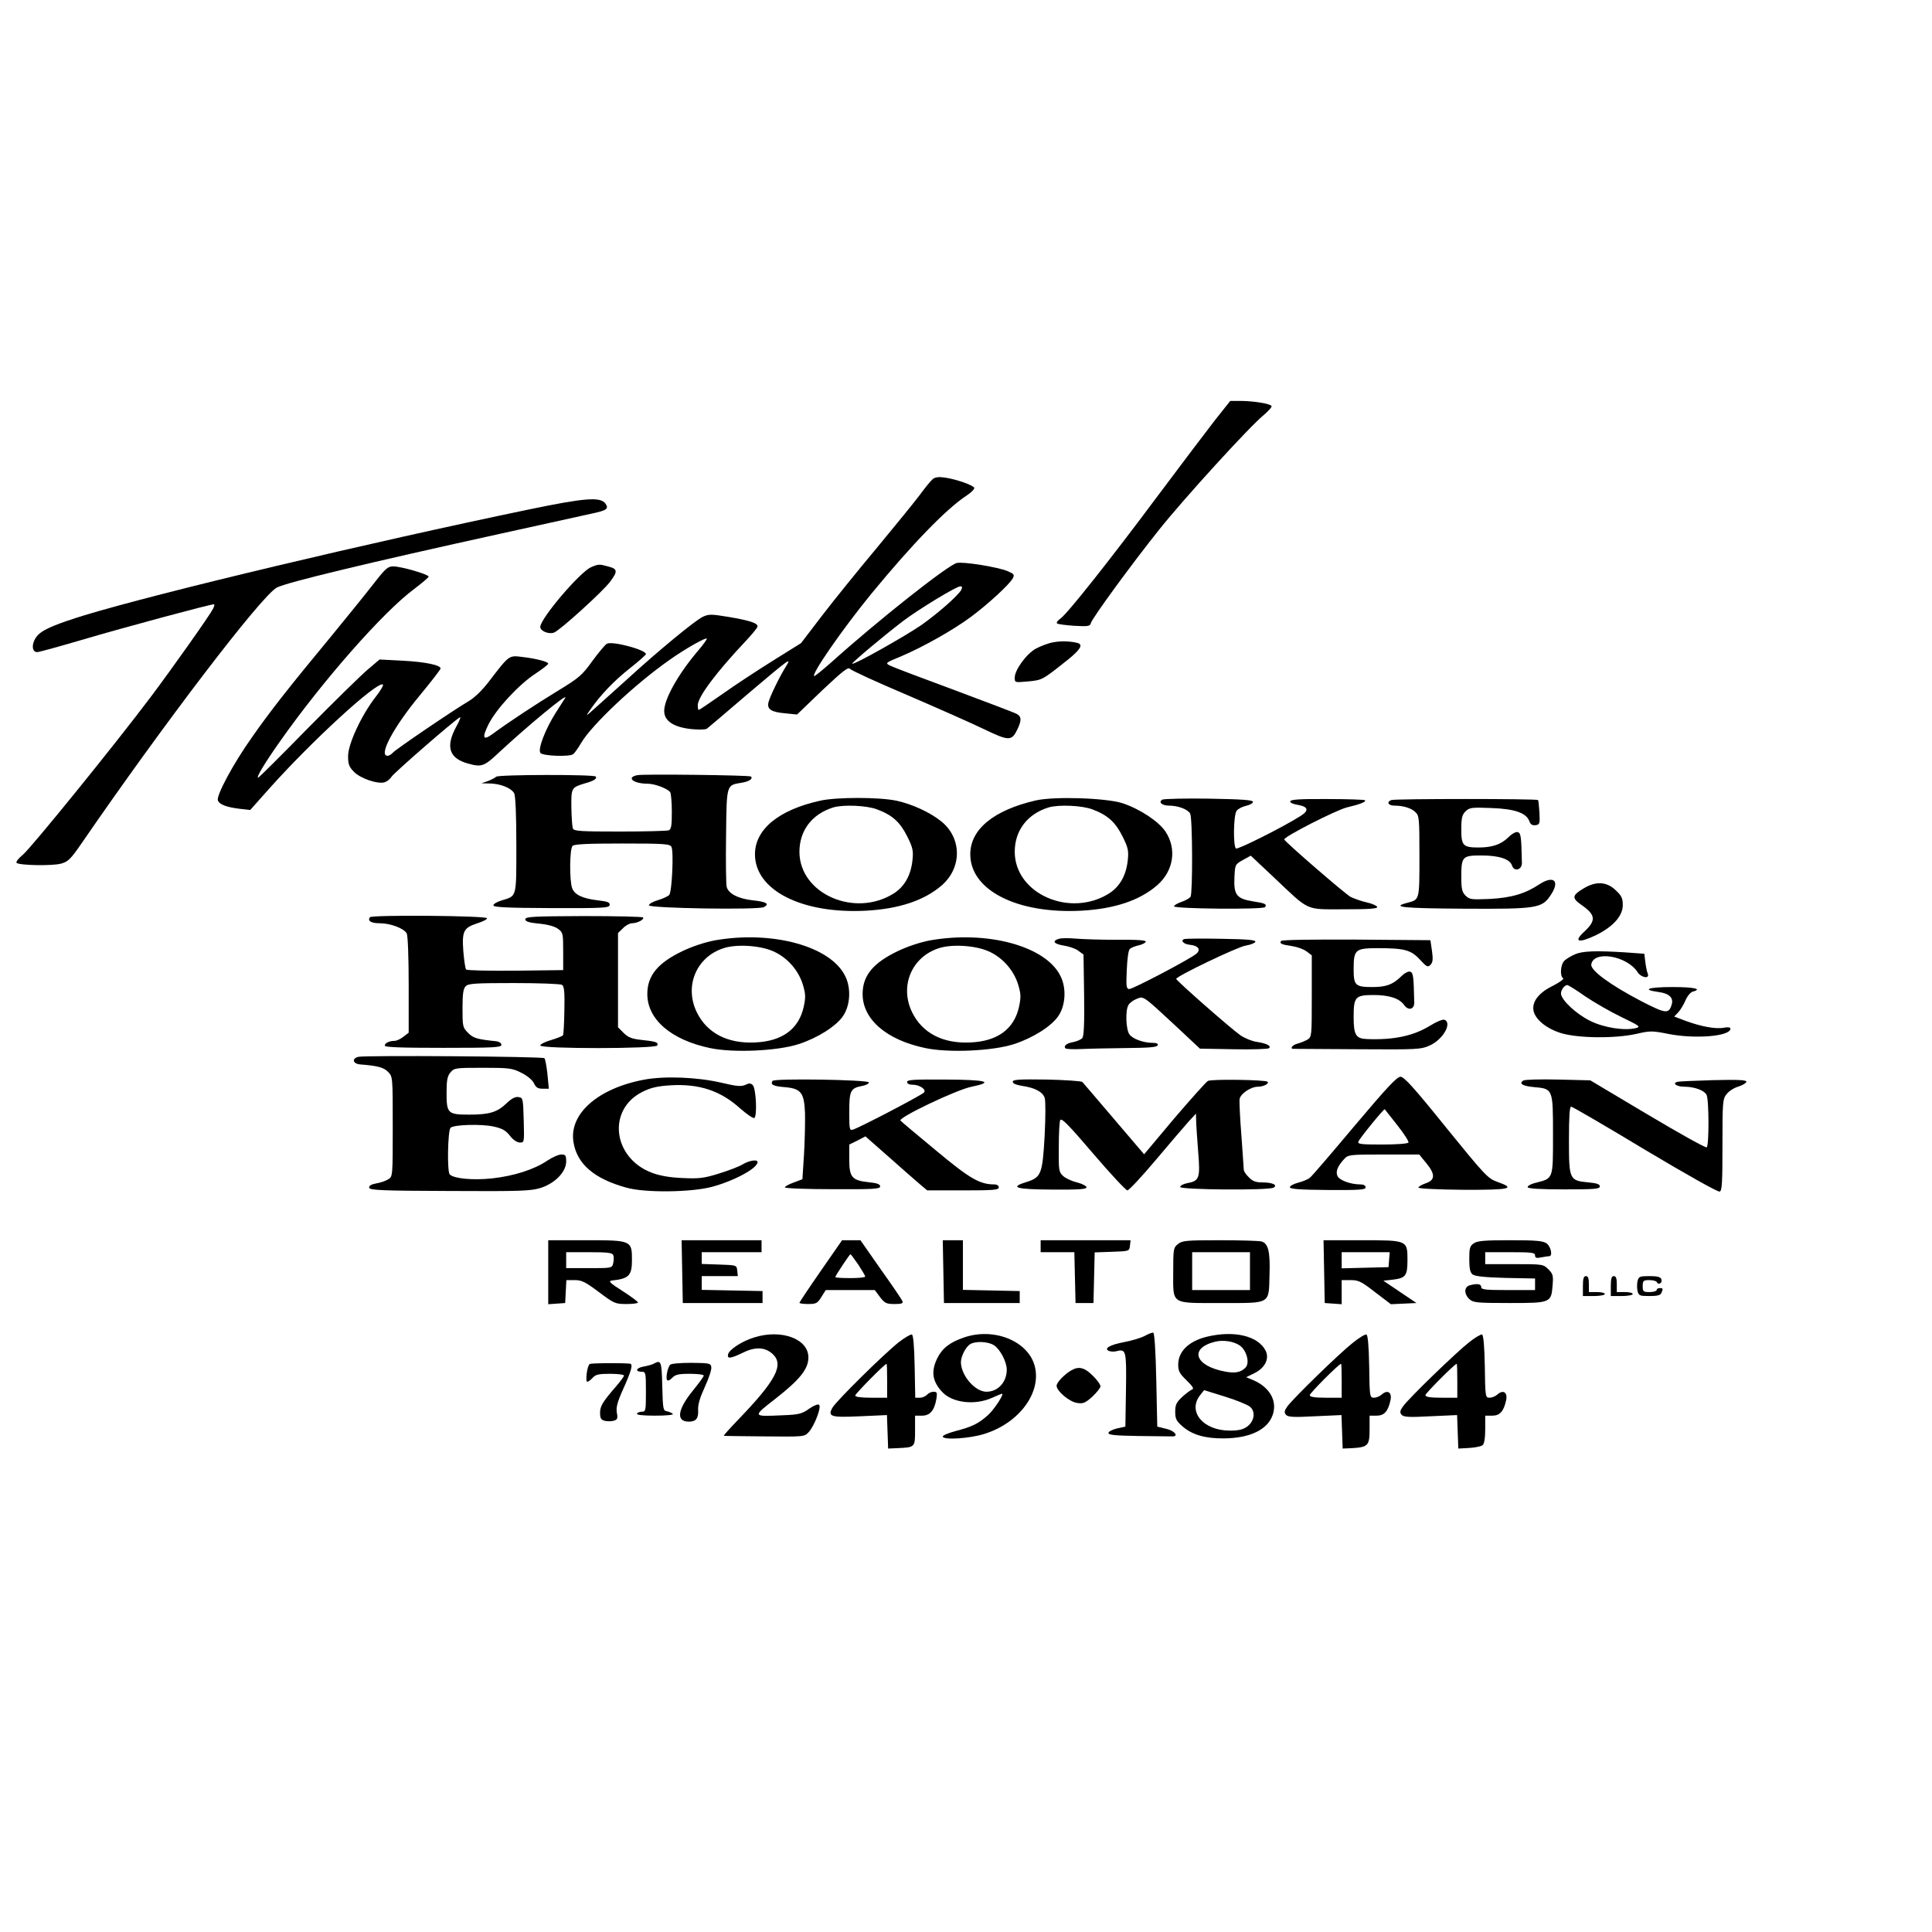
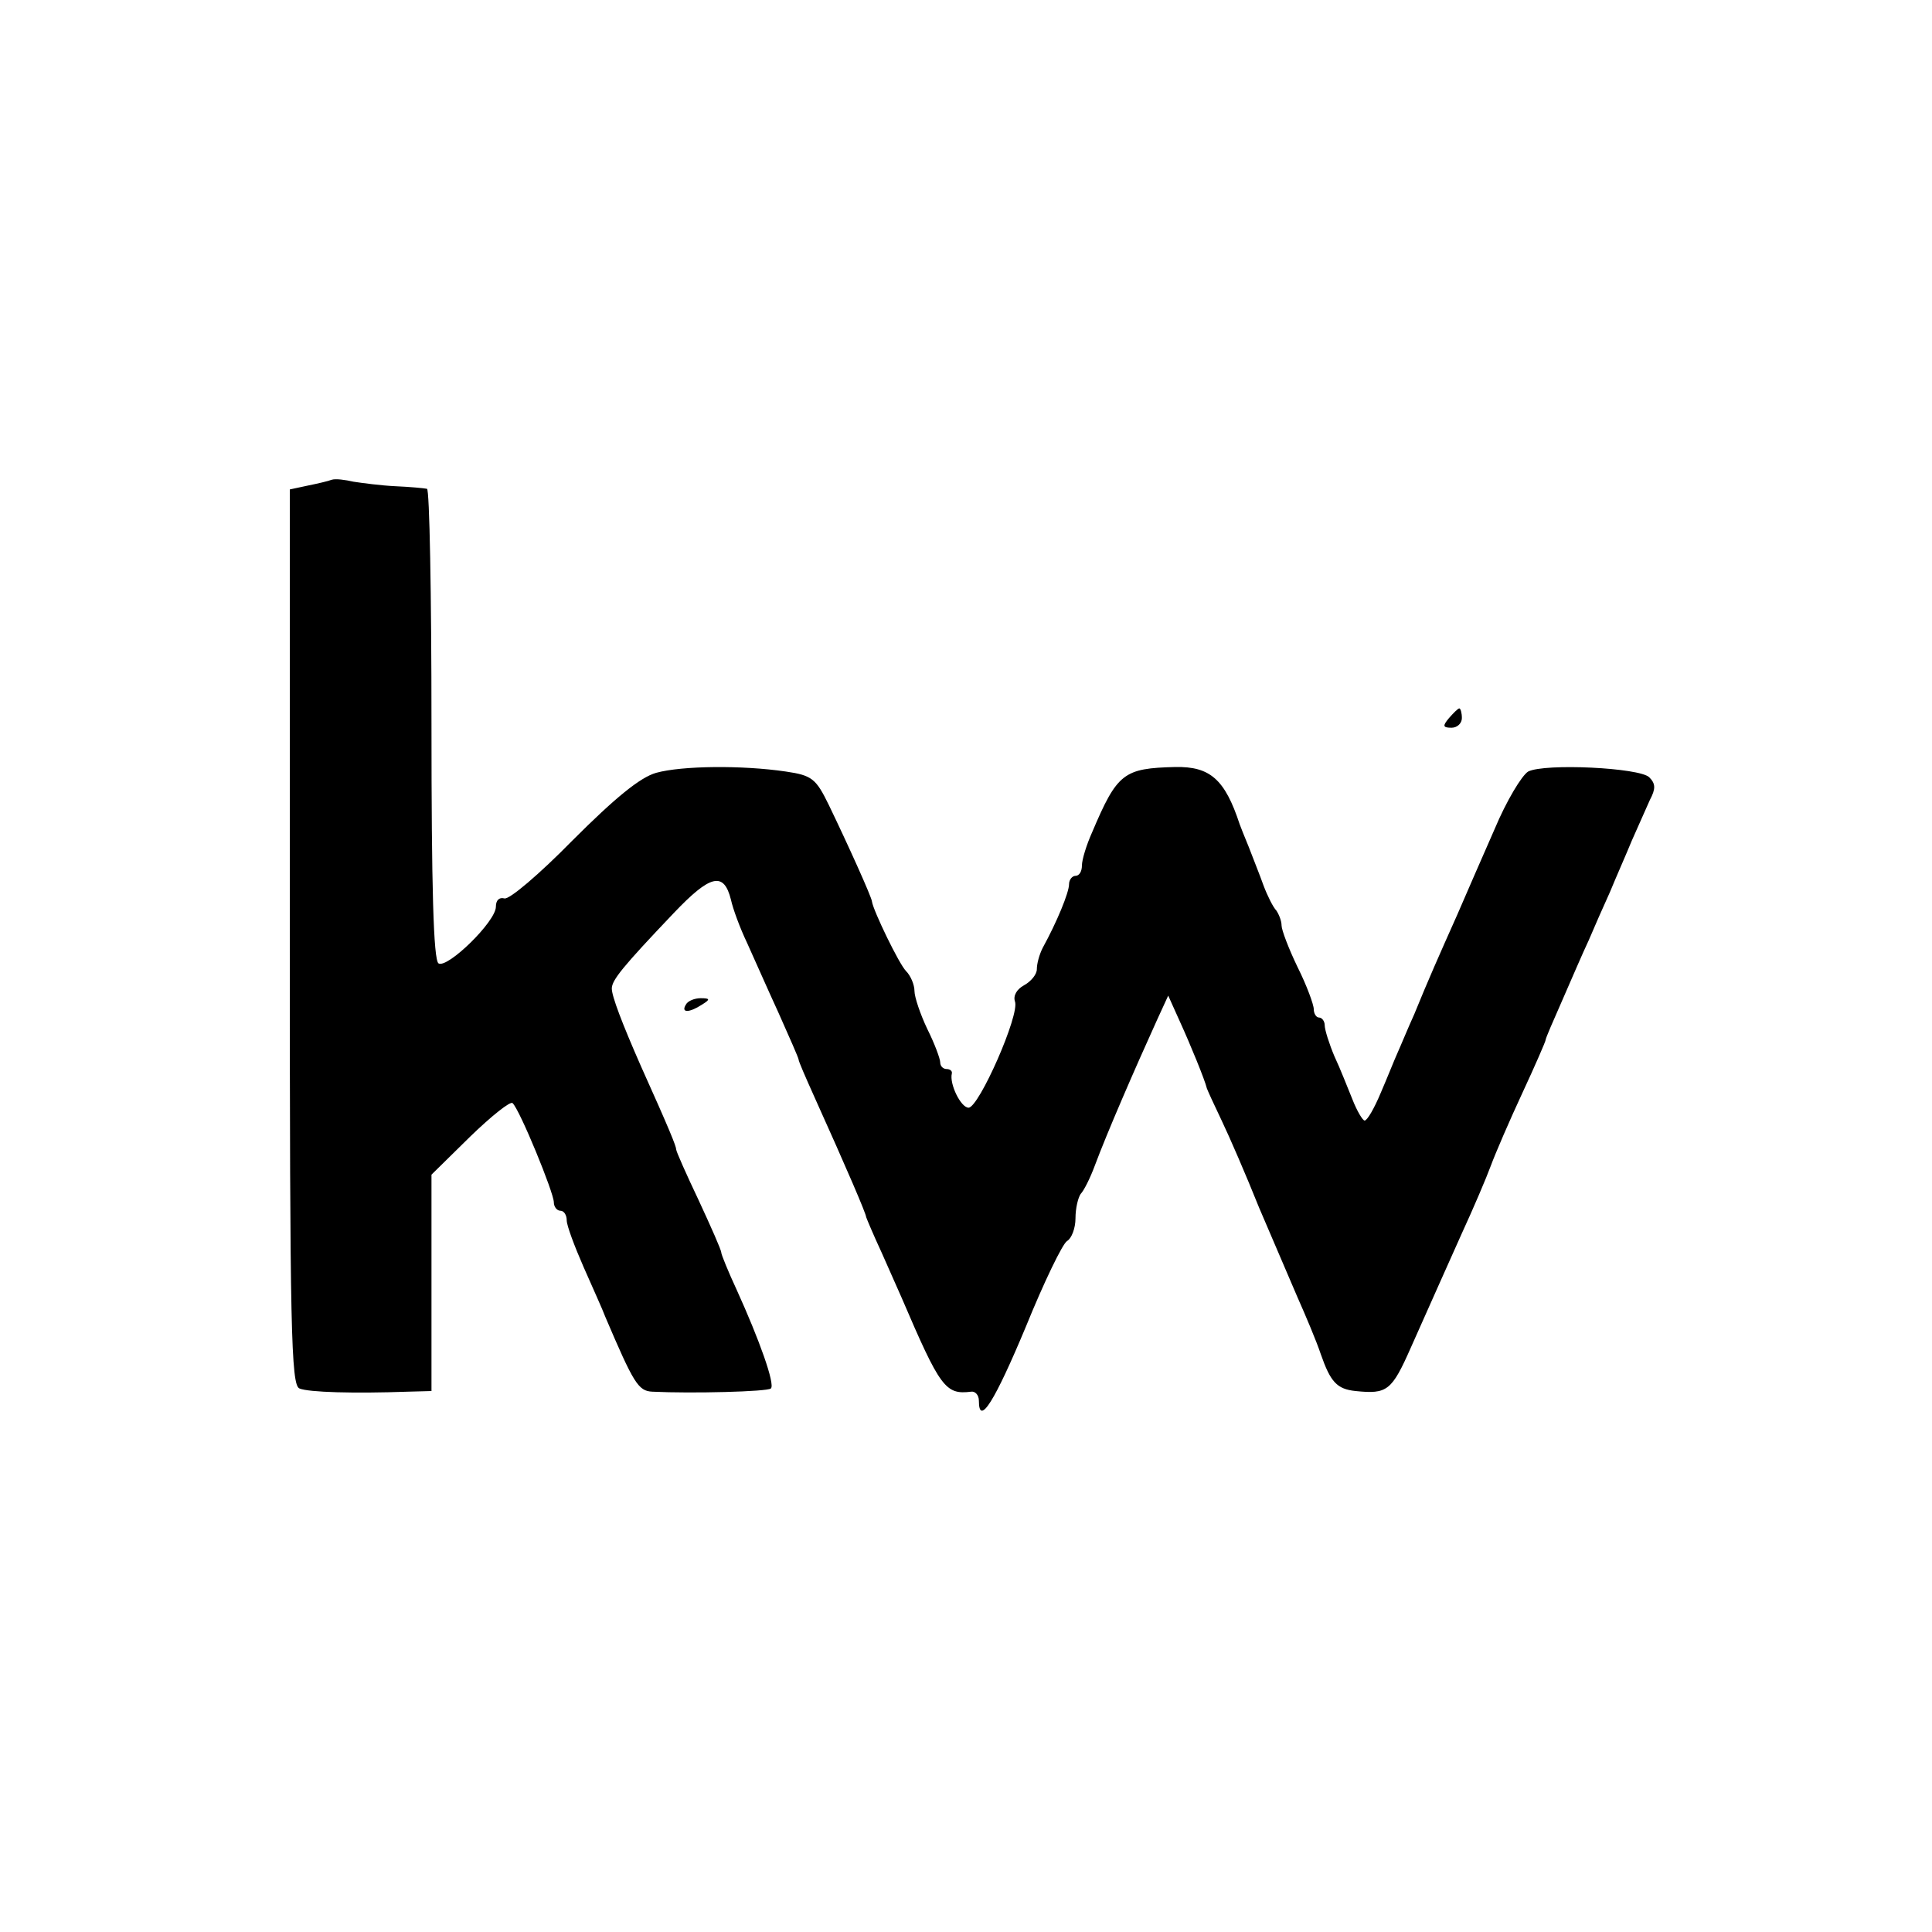
- <svg xmlns="http://www.w3.org/2000/svg" version="1.0" width="16pt" height="16pt" viewBox="0 0 16 16" preserveAspectRatio="xMidYMid meet">
-   <g transform="translate(0,16) scale(0.001651,-0.001651)" fill="#000000" stroke="none">
-     <path d="M6094 7583 c-42 -54 -169 -222 -282 -373 -242 -325 -460 -600 -493 -622 -13 -9 -21 -19 -17 -24 5 -4 43 -9 87 -12 70 -4 79 -2 83 14 7 25 203 294 343 469 121 152 454 518 526 576 24 21 41 40 37 44 -11 12 -87 24 -150 25 l-57 0 -77 -97z" />
-     <path d="M4679 7288 c-9 -7 -38 -42 -64 -78 -27 -36 -124 -155 -215 -265 -92 -110 -216 -263 -275 -340 l-107 -140 -141 -88 c-77 -48 -191 -123 -253 -167 -63 -44 -116 -80 -119 -80 -3 0 -5 10 -5 23 0 42 92 165 242 324 32 34 58 66 58 72 0 17 -41 30 -148 48 -85 14 -97 14 -127 0 -38 -18 -224 -171 -379 -313 -60 -54 -132 -119 -160 -144 -49 -44 -50 -44 -26 -10 51 74 118 144 197 207 46 36 83 69 83 73 0 22 -170 67 -196 52 -9 -5 -42 -45 -73 -87 -51 -71 -66 -84 -171 -148 -107 -65 -253 -161 -327 -216 -50 -37 -57 -23 -23 46 39 78 152 200 236 255 35 23 64 46 64 50 0 10 -62 26 -132 34 -65 8 -64 9 -162 -119 -36 -48 -76 -86 -105 -103 -75 -44 -367 -242 -381 -259 -7 -8 -19 -15 -26 -15 -47 0 30 144 161 302 58 70 105 131 105 136 0 17 -77 33 -190 39 l-116 6 -59 -50 c-33 -28 -169 -161 -302 -296 -133 -136 -245 -247 -248 -247 -11 0 29 68 108 180 213 303 518 651 675 767 39 30 72 57 72 62 0 11 -138 51 -177 51 -28 0 -39 -10 -99 -87 -38 -49 -132 -165 -209 -259 -217 -262 -311 -382 -401 -511 -95 -134 -180 -293 -171 -317 8 -21 44 -34 110 -42 l52 -6 97 109 c211 236 534 533 568 521 6 -2 -10 -30 -36 -63 -70 -90 -138 -235 -138 -297 0 -41 5 -54 31 -80 33 -32 116 -61 152 -51 11 3 27 15 35 28 13 20 311 280 343 298 6 4 -2 -18 -19 -48 -54 -100 -35 -158 60 -184 67 -19 81 -14 151 52 145 135 355 309 336 277 -5 -8 -26 -41 -46 -72 -53 -83 -93 -186 -78 -204 12 -15 145 -20 164 -6 6 4 24 29 40 56 52 90 269 295 445 418 76 54 179 112 185 106 3 -2 -16 -29 -41 -58 -105 -123 -178 -255 -172 -312 4 -46 51 -75 135 -84 37 -4 72 -3 79 2 6 5 97 81 200 170 217 184 226 190 197 143 -32 -50 -81 -152 -88 -180 -9 -35 13 -50 84 -56 l59 -6 127 122 c104 98 130 118 139 107 6 -8 135 -67 286 -131 151 -65 325 -142 387 -172 125 -60 138 -60 167 1 21 45 20 63 -4 76 -10 6 -153 60 -316 121 -163 60 -308 115 -321 122 -23 12 -21 14 55 45 111 47 264 133 354 200 88 66 192 162 208 192 10 18 7 22 -25 36 -50 21 -225 49 -256 41 -46 -12 -393 -286 -630 -499 -42 -37 -80 -68 -84 -68 -22 0 140 235 286 413 204 248 374 424 477 492 23 15 41 33 39 39 -4 13 -95 45 -151 52 -27 4 -47 1 -57 -8z m142 -557 c-16 -28 -113 -114 -199 -175 -78 -54 -340 -202 -347 -194 -4 4 158 140 255 214 78 59 267 174 287 174 10 0 11 -5 4 -19z" />
-     <path d="M2655 7136 c-799 -166 -1847 -415 -2231 -531 -133 -41 -199 -68 -227 -93 -38 -33 -44 -92 -10 -92 8 0 114 29 236 65 196 58 631 175 650 175 4 0 2 -10 -4 -22 -17 -34 -210 -306 -313 -443 -178 -237 -603 -761 -642 -792 -21 -17 -35 -35 -31 -40 13 -13 179 -16 223 -4 36 10 48 22 104 103 410 597 904 1244 979 1282 50 26 457 124 1126 271 215 47 419 92 454 100 75 16 86 24 68 50 -26 35 -102 29 -382 -29z" />
-     <path d="M2965 6846 c-57 -25 -255 -258 -255 -300 0 -20 43 -38 69 -28 30 11 249 210 282 256 38 51 37 63 -8 75 -47 13 -51 13 -88 -3z" />
-     <path d="M5282 6469 c-24 -4 -62 -19 -85 -31 -48 -26 -107 -107 -107 -146 0 -25 0 -25 67 -19 72 7 70 6 202 111 59 48 74 72 49 81 -34 10 -87 12 -126 4z" />
-     <path d="M2489 5795 c-5 -5 -24 -15 -42 -22 l-32 -11 43 -1 c53 -1 107 -23 121 -49 7 -13 11 -108 11 -260 0 -267 3 -254 -72 -277 -24 -7 -43 -18 -43 -25 0 -10 65 -13 290 -14 262 -1 290 1 293 15 2 14 -9 18 -60 24 -76 9 -116 28 -128 61 -14 37 -13 197 2 212 9 9 78 12 250 12 211 0 238 -2 246 -17 12 -21 3 -224 -11 -241 -5 -6 -30 -18 -56 -26 -25 -7 -46 -19 -46 -26 0 -15 548 -24 577 -9 30 16 12 27 -56 34 -73 8 -123 34 -131 68 -3 12 -5 127 -3 256 3 261 1 253 79 266 37 6 57 20 46 31 -7 7 -536 13 -569 7 -59 -11 -22 -43 50 -43 37 0 102 -25 114 -43 4 -7 8 -51 8 -98 0 -70 -3 -88 -16 -93 -9 -3 -119 -6 -245 -6 -196 0 -230 2 -235 15 -4 9 -7 56 -8 106 -1 99 0 100 69 121 44 12 62 24 53 34 -11 11 -488 10 -499 -1z" />
-     <path d="M4115 5675 c-209 -46 -328 -144 -328 -269 0 -181 236 -300 557 -283 167 9 294 52 381 128 100 88 100 234 -1 318 -56 46 -148 89 -229 106 -87 18 -298 18 -380 0z m285 -44 c77 -29 115 -64 151 -136 28 -56 31 -72 26 -119 -8 -75 -39 -131 -93 -166 -196 -124 -473 -3 -474 208 0 107 63 190 170 223 50 15 168 10 220 -10z" />
-     <path d="M5195 5676 c-211 -49 -328 -145 -328 -270 0 -181 236 -300 557 -283 167 9 294 52 381 128 82 72 99 182 41 269 -34 51 -128 113 -215 142 -85 27 -342 35 -436 14z m285 -45 c77 -29 115 -64 151 -136 28 -56 31 -72 26 -119 -8 -75 -39 -131 -93 -166 -196 -124 -473 -3 -474 208 0 107 63 190 170 223 50 15 168 10 220 -10z" />
-     <path d="M5830 5680 c-21 -13 -1 -30 34 -30 46 0 95 -19 106 -40 12 -22 13 -399 2 -417 -4 -7 -25 -19 -46 -26 -20 -7 -37 -17 -37 -22 1 -13 448 -17 457 -4 9 15 2 19 -62 29 -81 13 -96 33 -92 119 3 65 3 66 42 88 l40 22 119 -112 c179 -169 152 -157 350 -157 126 0 168 3 165 12 -2 6 -26 17 -54 23 -27 6 -62 19 -79 27 -29 16 -327 274 -333 288 -5 13 261 148 314 161 64 15 98 28 91 36 -3 3 -88 6 -188 6 -134 1 -184 -2 -187 -11 -2 -7 12 -14 37 -18 54 -9 59 -29 13 -57 -85 -54 -312 -168 -322 -162 -15 9 -13 168 3 189 7 10 29 21 47 25 19 4 35 13 35 20 0 9 -51 13 -221 16 -122 2 -227 -1 -234 -5z" />
-     <path d="M6979 5678 c-26 -10 -15 -28 15 -28 44 0 85 -12 105 -32 20 -18 21 -29 21 -222 0 -221 1 -217 -59 -233 -86 -22 -29 -28 282 -30 364 -2 391 2 434 66 50 73 18 104 -56 56 -71 -47 -139 -67 -247 -73 -94 -4 -103 -3 -123 17 -17 17 -21 33 -21 92 0 104 5 109 101 109 89 0 144 -18 154 -52 11 -31 50 -20 49 15 -3 133 -5 148 -20 154 -9 3 -28 -6 -48 -26 -37 -36 -81 -51 -149 -51 -78 0 -87 9 -87 90 0 58 4 74 21 91 19 19 30 21 128 17 118 -4 176 -24 192 -65 6 -18 15 -23 32 -21 20 3 22 7 19 63 -2 33 -5 61 -7 63 -7 7 -717 7 -736 0z" />
-     <path d="M7944 5235 c-59 -35 -61 -49 -10 -84 70 -49 73 -77 14 -132 -57 -52 -32 -61 55 -20 87 42 137 97 137 152 0 35 -6 47 -36 75 -45 43 -99 46 -160 9z" />
-     <path d="M1855 5090 c-12 -19 7 -30 50 -30 54 0 122 -26 135 -51 6 -10 10 -122 10 -258 l0 -240 -26 -20 c-15 -12 -35 -21 -45 -21 -26 0 -49 -11 -49 -24 0 -8 80 -11 293 -11 253 0 292 2 292 15 0 9 -11 16 -25 18 -97 10 -115 15 -142 42 -27 27 -28 32 -28 124 0 73 4 98 16 110 13 14 49 16 242 16 125 0 233 -4 241 -9 11 -7 14 -35 12 -127 -1 -65 -4 -121 -7 -126 -3 -4 -30 -15 -60 -24 -29 -8 -54 -21 -54 -27 0 -18 582 -17 587 0 6 16 -6 20 -81 28 -47 5 -66 13 -88 35 l-28 28 0 237 0 236 25 24 c13 14 34 25 45 25 26 0 62 18 56 29 -3 4 -137 7 -298 7 -254 -1 -293 -3 -293 -16 0 -11 17 -17 69 -22 44 -4 79 -14 95 -26 25 -18 26 -24 26 -113 l0 -94 -239 -3 c-132 -1 -243 1 -248 6 -4 4 -10 46 -14 92 -7 101 1 117 71 140 26 8 48 19 48 25 3 13 -580 18 -588 5z" />
-     <path d="M3585 4974 c-48 -9 -112 -30 -160 -53 -126 -60 -178 -124 -178 -216 0 -127 119 -230 314 -271 117 -25 339 -15 446 20 95 31 188 90 222 141 36 53 41 139 11 199 -72 151 -367 231 -655 180z m292 -54 c70 -30 126 -93 149 -164 15 -49 16 -65 6 -113 -24 -113 -108 -176 -247 -181 -136 -6 -238 47 -289 150 -65 131 -4 279 134 323 64 21 181 14 247 -15z" />
-     <path d="M4665 4974 c-48 -9 -112 -30 -160 -53 -126 -60 -178 -124 -178 -216 0 -127 119 -230 314 -271 117 -25 339 -15 446 20 95 31 188 90 222 141 36 53 41 139 11 199 -72 151 -367 231 -655 180z m292 -54 c70 -30 126 -93 149 -164 15 -49 16 -65 6 -113 -24 -113 -108 -176 -247 -181 -136 -6 -238 47 -289 150 -65 131 -4 279 134 323 64 21 181 14 247 -15z" />
-     <path d="M5312 4982 c-37 -11 -26 -26 24 -34 26 -4 59 -15 73 -26 l26 -19 3 -203 c2 -139 -1 -207 -9 -216 -6 -7 -26 -16 -45 -20 -35 -6 -51 -20 -39 -32 3 -3 38 -5 78 -3 40 2 141 4 226 5 114 1 155 4 158 14 3 8 -5 12 -24 12 -48 0 -102 20 -118 43 -17 24 -21 118 -5 146 5 10 23 24 40 31 37 15 30 20 194 -132 l125 -117 168 -3 c92 -2 172 1 178 5 14 11 -10 24 -61 32 -23 3 -60 18 -82 33 -46 32 -322 274 -322 283 0 13 308 161 349 167 25 4 46 13 48 19 3 9 -40 13 -169 15 -95 2 -179 1 -186 -1 -23 -6 -6 -26 26 -29 42 -4 57 -24 34 -44 -27 -25 -319 -178 -337 -178 -15 0 -17 12 -13 95 2 53 8 99 15 106 6 6 26 14 44 18 18 4 34 12 36 18 3 8 -40 11 -144 10 -81 0 -175 3 -208 6 -33 3 -70 3 -83 -1z" />
-     <path d="M6426 4971 c-9 -13 2 -18 57 -26 26 -4 58 -16 72 -27 l25 -19 0 -204 c0 -201 0 -205 -22 -219 -13 -7 -35 -16 -50 -20 -25 -6 -40 -26 -20 -26 4 0 149 -1 322 -2 302 -2 317 -1 362 19 67 30 114 114 73 129 -8 3 -40 -10 -72 -30 -83 -51 -181 -72 -315 -67 -57 2 -68 20 -68 111 0 101 8 110 101 110 77 0 129 -17 152 -50 21 -30 52 -23 51 13 -3 133 -5 148 -20 154 -9 3 -28 -6 -47 -25 -41 -40 -75 -52 -143 -52 -85 0 -94 8 -94 88 0 100 7 107 122 107 133 0 166 -9 211 -58 33 -36 39 -39 52 -26 12 12 14 27 8 70 l-8 54 -372 3 c-225 1 -374 -1 -377 -7z" />
-     <path d="M7900 4904 c-19 -8 -42 -22 -52 -31 -20 -18 -25 -78 -7 -89 6 -3 -17 -20 -52 -38 -72 -35 -107 -82 -96 -128 11 -43 66 -87 137 -109 85 -26 271 -28 378 -4 69 16 79 16 160 0 135 -27 312 -12 312 26 0 7 -12 9 -33 5 -41 -8 -114 6 -191 34 l-58 22 21 22 c11 12 27 39 36 60 9 21 25 40 36 43 50 13 8 23 -101 23 -123 0 -159 -13 -70 -25 54 -7 76 -30 65 -64 -15 -47 -29 -45 -152 18 -155 81 -255 154 -251 184 10 72 178 45 232 -38 19 -29 63 -36 51 -7 -4 9 -9 35 -12 58 l-5 41 -97 7 c-146 9 -213 7 -251 -10z m52 -211 c46 -31 128 -78 182 -104 91 -44 97 -48 72 -55 -58 -14 -160 2 -229 36 -70 34 -147 106 -147 138 0 18 18 42 32 42 4 0 45 -25 90 -57z" />
-     <path d="M1798 4390 c-34 -8 -29 -34 7 -38 90 -7 119 -15 141 -37 24 -24 24 -24 24 -274 0 -249 0 -251 -22 -265 -13 -8 -40 -18 -61 -21 -26 -5 -37 -12 -35 -22 3 -12 63 -15 403 -16 355 -2 406 0 456 15 73 23 129 81 129 133 0 30 -3 35 -24 35 -14 0 -46 -14 -71 -31 -67 -45 -168 -77 -278 -89 -97 -10 -190 -1 -211 20 -14 14 -10 220 4 234 16 16 156 20 217 6 41 -9 60 -19 81 -46 16 -21 36 -34 50 -34 22 0 22 1 19 113 -3 108 -4 112 -26 115 -16 3 -35 -7 -60 -31 -47 -45 -86 -57 -187 -57 -108 0 -114 6 -114 110 0 62 4 83 19 101 19 23 24 24 163 24 133 0 147 -2 193 -25 30 -15 55 -36 63 -52 10 -22 20 -28 44 -28 l31 0 -7 73 c-4 39 -11 76 -15 80 -9 9 -896 15 -933 7z" />
-     <path d="M3229 4275 c-232 -44 -377 -173 -352 -315 18 -108 104 -182 264 -226 94 -27 326 -24 431 4 111 30 228 93 228 124 0 15 -42 8 -74 -11 -17 -11 -70 -31 -118 -46 -77 -24 -100 -27 -185 -23 -68 3 -115 12 -155 27 -196 76 -223 318 -44 406 42 21 76 28 138 32 145 9 253 -27 352 -117 32 -28 63 -49 69 -47 16 5 10 147 -7 165 -10 10 -18 11 -38 1 -21 -9 -43 -7 -119 11 -120 28 -286 35 -390 15z" />
-     <path d="M6794 4043 c-115 -137 -215 -254 -224 -260 -8 -7 -34 -18 -57 -24 -24 -6 -43 -17 -43 -23 0 -9 49 -13 190 -14 160 -1 190 1 190 13 0 10 -10 15 -27 15 -47 0 -102 20 -113 40 -12 22 -2 50 33 88 20 21 27 22 198 22 l178 0 36 -44 c46 -56 44 -85 -5 -101 -19 -7 -35 -16 -35 -21 0 -5 97 -10 223 -11 238 -1 269 6 172 40 -47 17 -61 32 -256 272 -161 200 -211 255 -229 255 -18 0 -70 -56 -231 -247z m215 4 c34 -43 59 -82 56 -87 -4 -6 -62 -10 -132 -10 -107 0 -124 2 -119 15 5 15 128 166 132 162 1 -1 29 -37 63 -80z" />
-     <path d="M3875 4269 c-12 -18 5 -27 60 -31 83 -7 99 -27 103 -131 1 -45 -1 -138 -5 -207 l-8 -124 -45 -17 c-25 -9 -44 -20 -43 -24 2 -5 110 -9 240 -9 205 -1 238 1 238 14 0 11 -16 17 -58 21 -84 9 -97 25 -97 115 l0 74 41 20 40 21 117 -103 c64 -57 134 -118 155 -136 l38 -32 179 0 c153 0 180 2 180 15 0 9 -9 15 -23 15 -73 0 -124 30 -293 171 -93 77 -173 144 -177 149 -15 14 283 156 357 170 116 24 75 35 -132 36 -157 1 -192 -1 -192 -12 0 -9 11 -14 28 -14 33 0 68 -22 58 -38 -6 -11 -322 -176 -357 -187 -18 -6 -19 1 -19 89 0 106 6 119 65 130 20 4 35 12 33 18 -5 13 -475 21 -483 7z" />
-     <path d="M5080 4265 c0 -9 17 -16 48 -21 62 -9 101 -29 112 -59 5 -14 5 -91 0 -191 -11 -194 -17 -209 -94 -233 -84 -26 -50 -36 132 -37 132 -1 172 2 172 11 0 7 -21 18 -47 25 -27 6 -58 21 -70 32 -22 20 -23 29 -22 142 0 67 3 129 7 138 6 14 42 -23 165 -167 87 -102 165 -185 172 -185 8 0 72 69 142 152 71 84 145 171 165 193 l37 40 1 -35 c0 -19 5 -89 10 -154 11 -135 7 -149 -56 -160 -19 -4 -34 -12 -34 -19 0 -14 446 -18 469 -3 21 13 -6 26 -57 26 -32 0 -49 6 -67 25 -14 13 -25 30 -26 37 0 7 -6 85 -12 173 -7 88 -11 170 -9 183 4 27 56 62 92 62 28 0 58 16 48 25 -10 10 -281 14 -299 4 -9 -5 -85 -90 -169 -188 l-151 -180 -151 177 c-83 97 -154 181 -159 186 -4 4 -84 10 -178 12 -140 2 -171 0 -171 -11z" />
-     <path d="M7641 4271 c-24 -15 -3 -28 54 -33 95 -8 95 -9 95 -238 0 -224 2 -219 -83 -241 -27 -6 -46 -17 -44 -23 2 -7 60 -11 183 -11 152 0 179 2 179 15 0 11 -15 16 -56 20 -97 9 -99 13 -99 212 0 115 3 168 11 168 6 0 173 -97 370 -216 206 -123 366 -213 375 -210 12 4 14 44 14 234 0 216 1 231 21 255 11 15 38 32 60 38 21 7 39 18 39 24 0 9 -41 11 -167 8 -93 -3 -174 -6 -181 -9 -25 -8 0 -24 37 -24 50 0 99 -18 111 -40 13 -24 13 -257 1 -264 -5 -4 -139 71 -297 165 l-287 171 -161 4 c-89 2 -167 0 -175 -5z" />
-     <path d="M2750 3309 l0 -160 43 3 42 3 3 58 3 57 42 0 c36 0 54 -10 121 -60 76 -57 82 -60 138 -60 32 0 58 3 58 8 0 4 -35 30 -77 57 -66 42 -73 50 -53 53 85 9 100 25 100 103 0 98 -3 99 -230 99 l-190 0 0 -161z m326 86 c4 -8 3 -26 0 -40 -6 -25 -7 -25 -121 -25 l-115 0 0 40 0 40 115 0 c94 0 117 -3 121 -15z" />
-     <path d="M3422 3313 l3 -158 200 0 200 0 0 30 0 30 -152 3 -153 3 0 34 0 35 91 0 90 0 -3 28 c-3 27 -3 27 -90 30 l-88 3 0 29 0 30 150 0 150 0 0 30 0 30 -200 0 -201 0 3 -157z" />
-     <path d="M4117 3316 c-59 -85 -107 -157 -107 -160 0 -3 20 -6 44 -6 40 0 47 4 66 35 l22 35 123 0 123 0 26 -35 c24 -31 32 -35 73 -35 35 0 44 3 40 14 -3 8 -52 80 -109 160 l-102 146 -46 0 -46 0 -107 -154z m188 32 c19 -29 35 -56 35 -60 0 -5 -34 -8 -75 -8 -41 0 -75 2 -75 5 0 7 72 115 76 115 2 0 19 -24 39 -52z" />
-     <path d="M4732 3313 l3 -158 190 0 190 0 0 30 0 30 -142 3 -143 3 0 124 0 125 -50 0 -51 0 3 -157z" />
-     <path d="M5220 3440 l0 -30 85 0 84 0 3 -127 3 -128 45 0 45 0 3 127 3 127 87 3 c87 3 87 3 90 31 l3 27 -225 0 -226 0 0 -30z" />
-     <path d="M5909 3451 c-23 -18 -24 -25 -24 -140 0 -166 -16 -156 240 -156 252 0 239 -8 243 141 4 116 -6 159 -41 168 -12 3 -106 6 -208 6 -169 0 -189 -2 -210 -19z m361 -136 l0 -95 -145 0 -145 0 0 95 0 95 145 0 145 0 0 -95z" />
-     <path d="M6642 3313 l3 -158 43 -3 42 -3 0 60 0 61 45 0 c39 0 54 -7 123 -61 l79 -60 64 3 64 3 -83 56 -83 56 46 5 c66 8 75 19 75 99 0 99 0 99 -232 99 l-189 0 3 -157z m326 60 l-3 -38 -117 -3 -118 -3 0 41 0 40 121 0 120 0 -3 -37z" />
-     <path d="M7392 3454 c-19 -13 -22 -24 -22 -78 0 -47 4 -67 16 -77 12 -10 59 -15 165 -18 l149 -3 0 -29 0 -29 -135 0 c-113 0 -135 2 -135 15 0 16 -20 19 -57 9 -30 -8 -30 -44 -2 -70 19 -17 38 -19 200 -19 208 0 210 1 217 89 4 48 2 57 -21 80 -26 26 -29 26 -172 26 l-145 0 0 30 0 30 125 0 c109 0 125 -2 125 -16 0 -13 7 -15 31 -10 17 3 35 6 40 6 19 0 8 49 -13 64 -18 13 -54 16 -183 16 -129 0 -165 -3 -183 -16z" />
-     <path d="M7940 3240 l0 -50 55 0 c30 0 55 5 55 10 0 6 -18 10 -40 10 l-40 0 0 40 c0 29 -4 40 -15 40 -11 0 -15 -12 -15 -50z" />
-     <path d="M8080 3240 l0 -50 55 0 c30 0 55 5 55 10 0 6 -18 10 -40 10 l-40 0 0 40 c0 29 -4 40 -15 40 -11 0 -15 -12 -15 -50z" />
-     <path d="M8214 3265 c-3 -14 -3 -36 0 -50 6 -23 11 -25 60 -25 40 0 55 4 60 16 9 22 8 24 -9 24 -8 0 -15 -4 -15 -10 0 -5 -16 -10 -35 -10 -32 0 -35 2 -35 30 0 27 3 30 34 30 19 0 36 -5 38 -12 2 -6 9 -8 16 -4 6 3 9 13 5 21 -3 11 -21 15 -59 15 -49 0 -54 -2 -60 -25z" />
-     <path d="M5742 2990 c-19 -10 -65 -24 -103 -31 -71 -13 -106 -33 -75 -45 9 -3 26 -4 39 0 45 11 48 2 45 -195 l-3 -184 -42 -9 c-24 -6 -43 -16 -43 -23 0 -10 34 -13 150 -15 83 -1 158 -2 168 -2 37 -2 16 28 -28 38 l-45 11 -5 234 c-3 144 -9 235 -15 237 -5 2 -25 -6 -43 -16z" />
-     <path d="M3785 2983 c-61 -18 -129 -62 -133 -86 -5 -23 12 -21 75 9 62 31 111 28 149 -7 58 -54 16 -133 -175 -331 -41 -43 -73 -78 -70 -79 2 -1 94 -2 204 -3 200 -2 200 -2 222 22 28 31 64 124 52 136 -5 6 -25 -2 -50 -19 -36 -26 -52 -30 -133 -33 -154 -7 -153 -8 -35 84 121 95 164 148 164 206 0 93 -134 143 -270 101z" />
-     <path d="M4509 2959 c-76 -60 -318 -299 -334 -330 -24 -44 -7 -49 141 -42 l133 6 3 -84 3 -84 45 2 c90 4 90 4 90 88 l0 75 35 0 c40 0 62 26 72 84 5 31 3 36 -14 36 -12 0 -26 -7 -33 -15 -7 -8 -23 -15 -36 -15 l-23 0 -3 157 c-2 104 -7 158 -14 160 -6 2 -35 -15 -65 -38z m-59 -194 l0 -85 -80 0 c-53 0 -80 4 -80 11 0 9 148 159 157 159 2 0 3 -38 3 -85z" />
-     <path d="M4835 2982 c-71 -24 -110 -55 -134 -105 -32 -66 -24 -116 26 -169 51 -54 163 -67 248 -29 26 12 49 21 51 21 13 0 -41 -82 -71 -108 -47 -42 -80 -58 -161 -79 -37 -10 -66 -22 -65 -28 3 -18 133 -10 207 13 176 54 290 208 254 342 -34 125 -205 194 -355 142z m151 -39 c31 -20 64 -83 64 -122 0 -63 -44 -111 -102 -111 -57 0 -127 81 -128 148 0 30 25 78 47 91 27 16 91 13 119 -6z" />
-     <path d="M6054 2986 c-91 -22 -144 -74 -144 -140 0 -33 7 -45 42 -79 29 -28 38 -42 29 -45 -8 -3 -30 -19 -50 -37 -30 -28 -36 -40 -36 -75 0 -37 6 -47 38 -75 48 -41 112 -60 207 -59 130 1 219 44 244 118 24 69 -14 137 -95 173 l-38 16 41 20 c53 26 76 72 57 112 -37 75 -158 104 -295 71z m166 -45 c32 -23 49 -83 30 -107 -22 -26 -53 -33 -104 -23 -153 28 -183 117 -51 150 41 10 95 2 125 -20z m51 -307 c28 -25 21 -71 -14 -98 -22 -16 -43 -21 -90 -21 -133 1 -211 96 -147 178 l20 25 106 -33 c58 -18 114 -41 125 -51z" />
-     <path d="M6784 2954 c-68 -54 -296 -276 -326 -317 -16 -22 -17 -31 -8 -42 10 -12 36 -14 146 -8 l133 6 3 -84 3 -84 48 2 c79 5 87 13 87 93 l0 70 35 0 c39 0 58 22 70 78 8 39 -15 54 -44 28 -10 -9 -27 -16 -39 -16 -21 0 -22 4 -24 157 -2 107 -7 158 -14 160 -7 2 -38 -17 -70 -43z m-54 -189 l0 -85 -80 0 c-57 0 -80 4 -80 13 0 10 146 157 157 157 2 0 3 -38 3 -85z" />
-     <path d="M7369 2958 c-64 -50 -303 -281 -331 -321 -16 -22 -17 -31 -8 -42 10 -12 36 -14 146 -8 l133 6 3 -84 3 -84 55 3 c30 2 60 8 67 14 8 7 13 35 13 79 l0 69 35 0 c39 0 58 22 70 78 8 39 -15 54 -44 28 -10 -9 -27 -16 -39 -16 -21 0 -22 4 -24 157 -2 104 -7 158 -14 160 -6 2 -35 -15 -65 -39z m-59 -193 l0 -85 -80 0 c-57 0 -80 4 -80 13 0 9 147 157 157 157 2 0 3 -38 3 -85z" />
-     <path d="M2958 2849 c-13 -8 -23 -89 -12 -89 5 0 17 9 27 20 14 16 29 20 87 20 38 0 70 -4 70 -9 0 -4 -17 -28 -38 -52 -70 -81 -82 -101 -82 -135 0 -27 5 -35 24 -40 14 -3 34 -3 46 1 17 5 20 12 14 40 -4 26 2 51 29 112 45 99 54 133 36 134 -51 4 -193 3 -201 -2z" />
-     <path d="M3280 2851 c-8 -5 -32 -11 -53 -15 -38 -7 -43 -26 -6 -26 18 0 19 -8 19 -100 0 -92 -1 -100 -19 -100 -11 0 -23 -4 -26 -10 -4 -6 29 -10 91 -10 59 0 94 4 89 9 -6 5 -19 11 -30 13 -19 3 -20 12 -23 126 -3 125 -6 133 -42 113z" />
-     <path d="M3361 2845 c-13 -16 -22 -65 -15 -76 4 -6 14 -2 25 10 16 17 32 21 89 21 39 0 70 -4 70 -9 0 -5 -25 -39 -55 -76 -77 -95 -85 -155 -20 -155 36 0 49 16 47 57 -2 27 8 61 33 116 20 43 35 88 33 100 -3 20 -9 21 -101 22 -55 0 -102 -4 -106 -10z" />
-     <path d="M5375 2818 c-34 -19 -75 -61 -75 -78 0 -26 63 -80 102 -86 31 -5 41 -1 77 31 22 21 41 44 41 52 0 9 -17 33 -39 54 -40 40 -69 48 -106 27z" />
+ <svg xmlns="http://www.w3.org/2000/svg" version="1.0" width="300pt" height="300pt" viewBox="0 0 300 300" preserveAspectRatio="xMidYMid meet">
+   <g transform="translate(0,300) scale(0.1,-0.1)" fill="#000000" stroke="none">
+     <path d="M515 2255 c-5 -2 -22 -6 -37 -9 l-28 -6 0 -696 c0 -608 2 -695 15 -700 14 -6 85 -8 168 -5 l37 1 0 168 0 168 60 59 c33 32 63 56 66 52 11 -10 64 -139 64 -154 0 -7 5 -13 10 -13 6 0 10 -7 10 -15 0 -8 12 -40 26 -72 14 -32 30 -67 34 -78 44 -103 51 -115 73 -116 61 -3 179 0 184 5 7 6 -18 76 -53 153 -13 28 -24 55 -24 58 0 4 -16 40 -35 81 -19 40 -35 76 -35 79 0 5 -10 30 -55 130 -29 66 -45 108 -45 120 0 13 17 34 96 117 57 60 78 65 89 21 3 -14 14 -44 25 -67 10 -22 32 -72 49 -109 17 -38 31 -70 31 -72 0 -3 11 -28 24 -57 51 -113 81 -183 81 -188 1 -3 11 -27 24 -55 12 -27 26 -59 31 -70 60 -140 68 -151 108 -146 6 1 12 -5 12 -14 0 -41 25 0 73 115 28 69 57 129 64 133 7 4 13 20 13 35 0 16 4 32 8 38 5 5 15 25 22 44 19 51 62 150 97 227 l17 37 18 -40 c16 -35 39 -91 42 -104 1 -3 11 -25 23 -50 12 -25 38 -85 58 -135 21 -49 48 -112 60 -140 12 -27 29 -67 36 -88 15 -43 25 -54 54 -57 49 -5 56 0 86 68 42 94 44 99 79 177 18 39 38 86 45 105 7 19 29 70 49 113 20 43 36 80 36 82 0 3 12 30 26 62 14 32 32 74 41 93 8 19 23 53 33 75 9 22 25 58 34 80 10 22 22 50 28 63 9 17 9 25 -1 35 -15 15 -162 22 -188 9 -10 -6 -34 -46 -52 -89 -19 -43 -45 -103 -58 -133 -29 -65 -45 -101 -67 -155 -10 -22 -21 -49 -26 -60 -5 -11 -16 -39 -26 -62 -10 -24 -21 -43 -25 -43 -3 0 -12 15 -19 33 -7 17 -19 48 -28 67 -8 19 -15 41 -15 48 0 6 -4 12 -9 12 -4 0 -8 6 -8 13 0 7 -11 37 -25 65 -14 29 -25 58 -25 65 0 7 -4 17 -8 23 -5 5 -14 23 -20 39 -6 17 -17 44 -23 60 -7 17 -13 32 -14 35 -23 70 -46 90 -100 89 -80 -2 -90 -9 -129 -101 -9 -20 -16 -43 -16 -52 0 -9 -4 -16 -10 -16 -5 0 -10 -6 -10 -13 0 -13 -19 -59 -41 -99 -5 -10 -9 -24 -9 -33 0 -8 -9 -19 -20 -25 -11 -6 -17 -16 -14 -25 8 -20 -56 -165 -72 -165 -12 0 -30 37 -26 53 1 4 -3 7 -8 7 -6 0 -10 5 -10 10 0 6 -9 30 -20 52 -11 23 -20 50 -20 59 0 10 -6 24 -13 31 -11 11 -51 94 -53 108 0 6 -38 90 -67 150 -20 41 -26 46 -67 52 -68 10 -161 9 -201 -2 -25 -7 -64 -39 -130 -105 -51 -52 -99 -93 -106 -90 -8 2 -13 -3 -13 -13 0 -23 -75 -96 -89 -88 -8 5 -11 119 -11 372 0 200 -3 365 -7 365 -5 1 -26 3 -49 4 -22 1 -52 5 -65 7 -13 3 -28 5 -34 3z" />
+     <path d="M2250 1885 c-10 -12 -10 -15 4 -15 9 0 16 7 16 15 0 8 -2 15 -4 15 -2 0 -9 -7 -16 -15z" />
+     <path d="M1065 1440 c-8 -13 5 -13 25 0 13 8 13 10 -2 10 -9 0 -20 -4 -23 -10z" />
  </g>
</svg>
